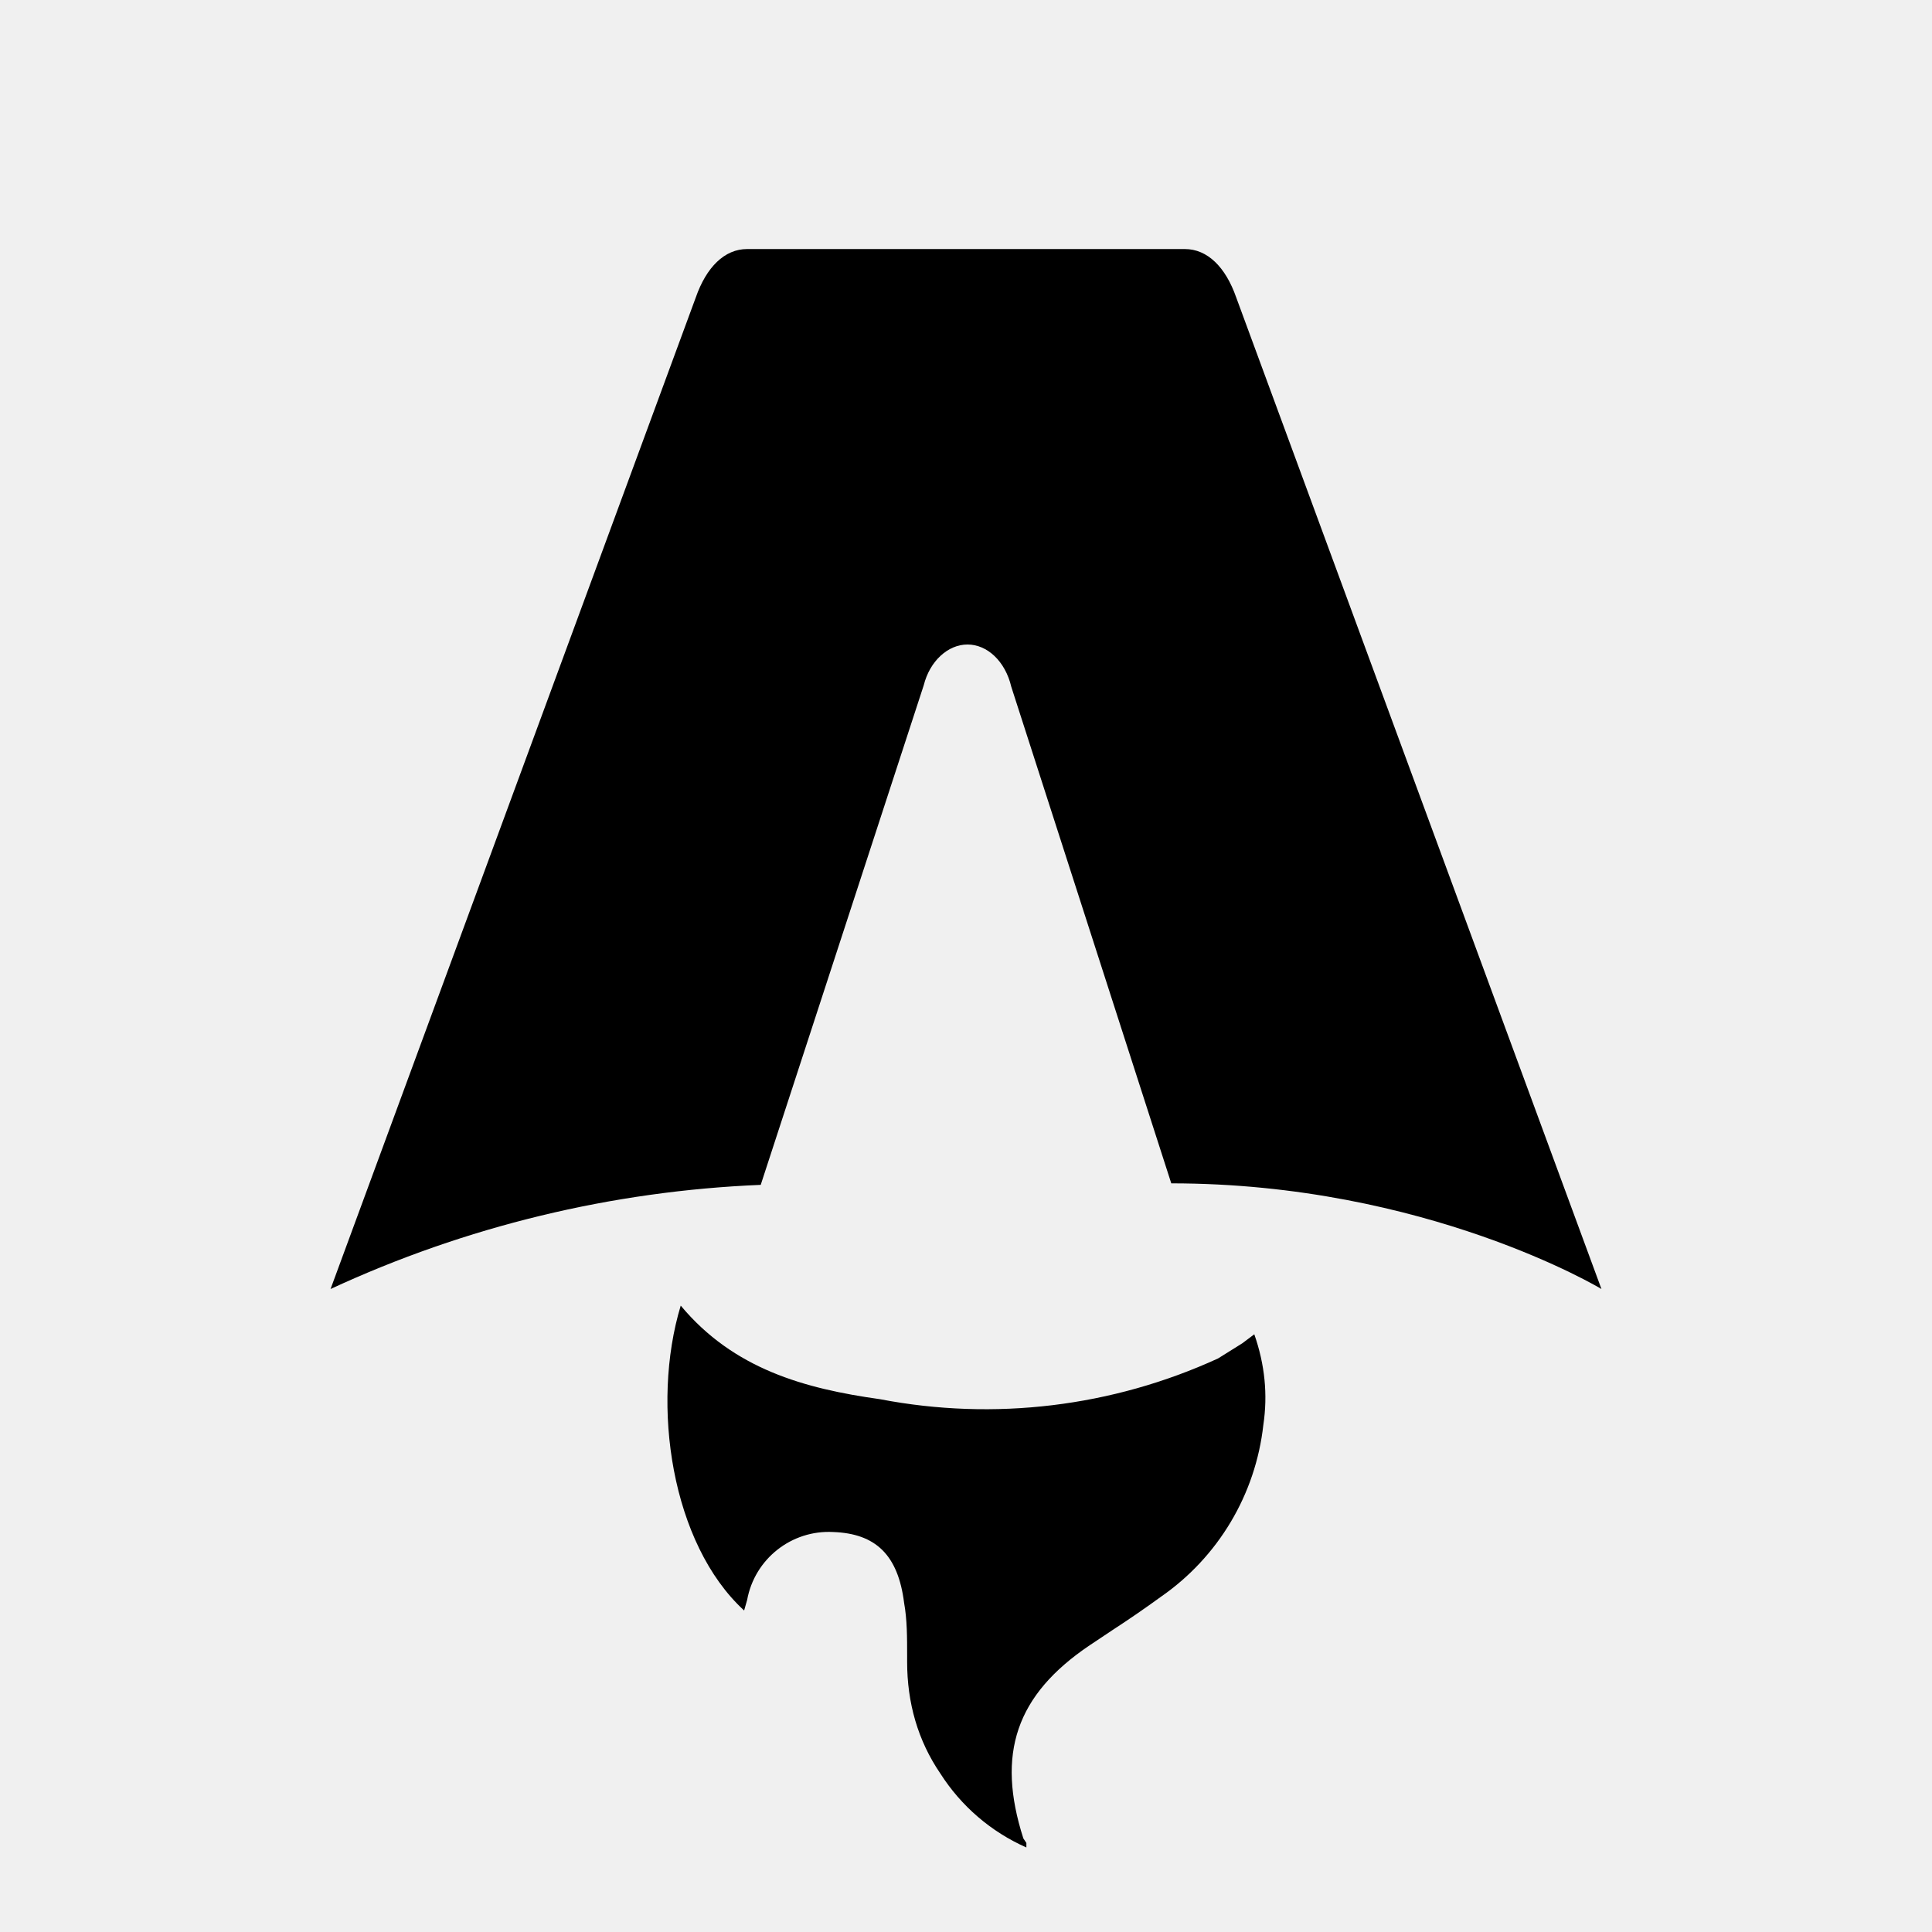
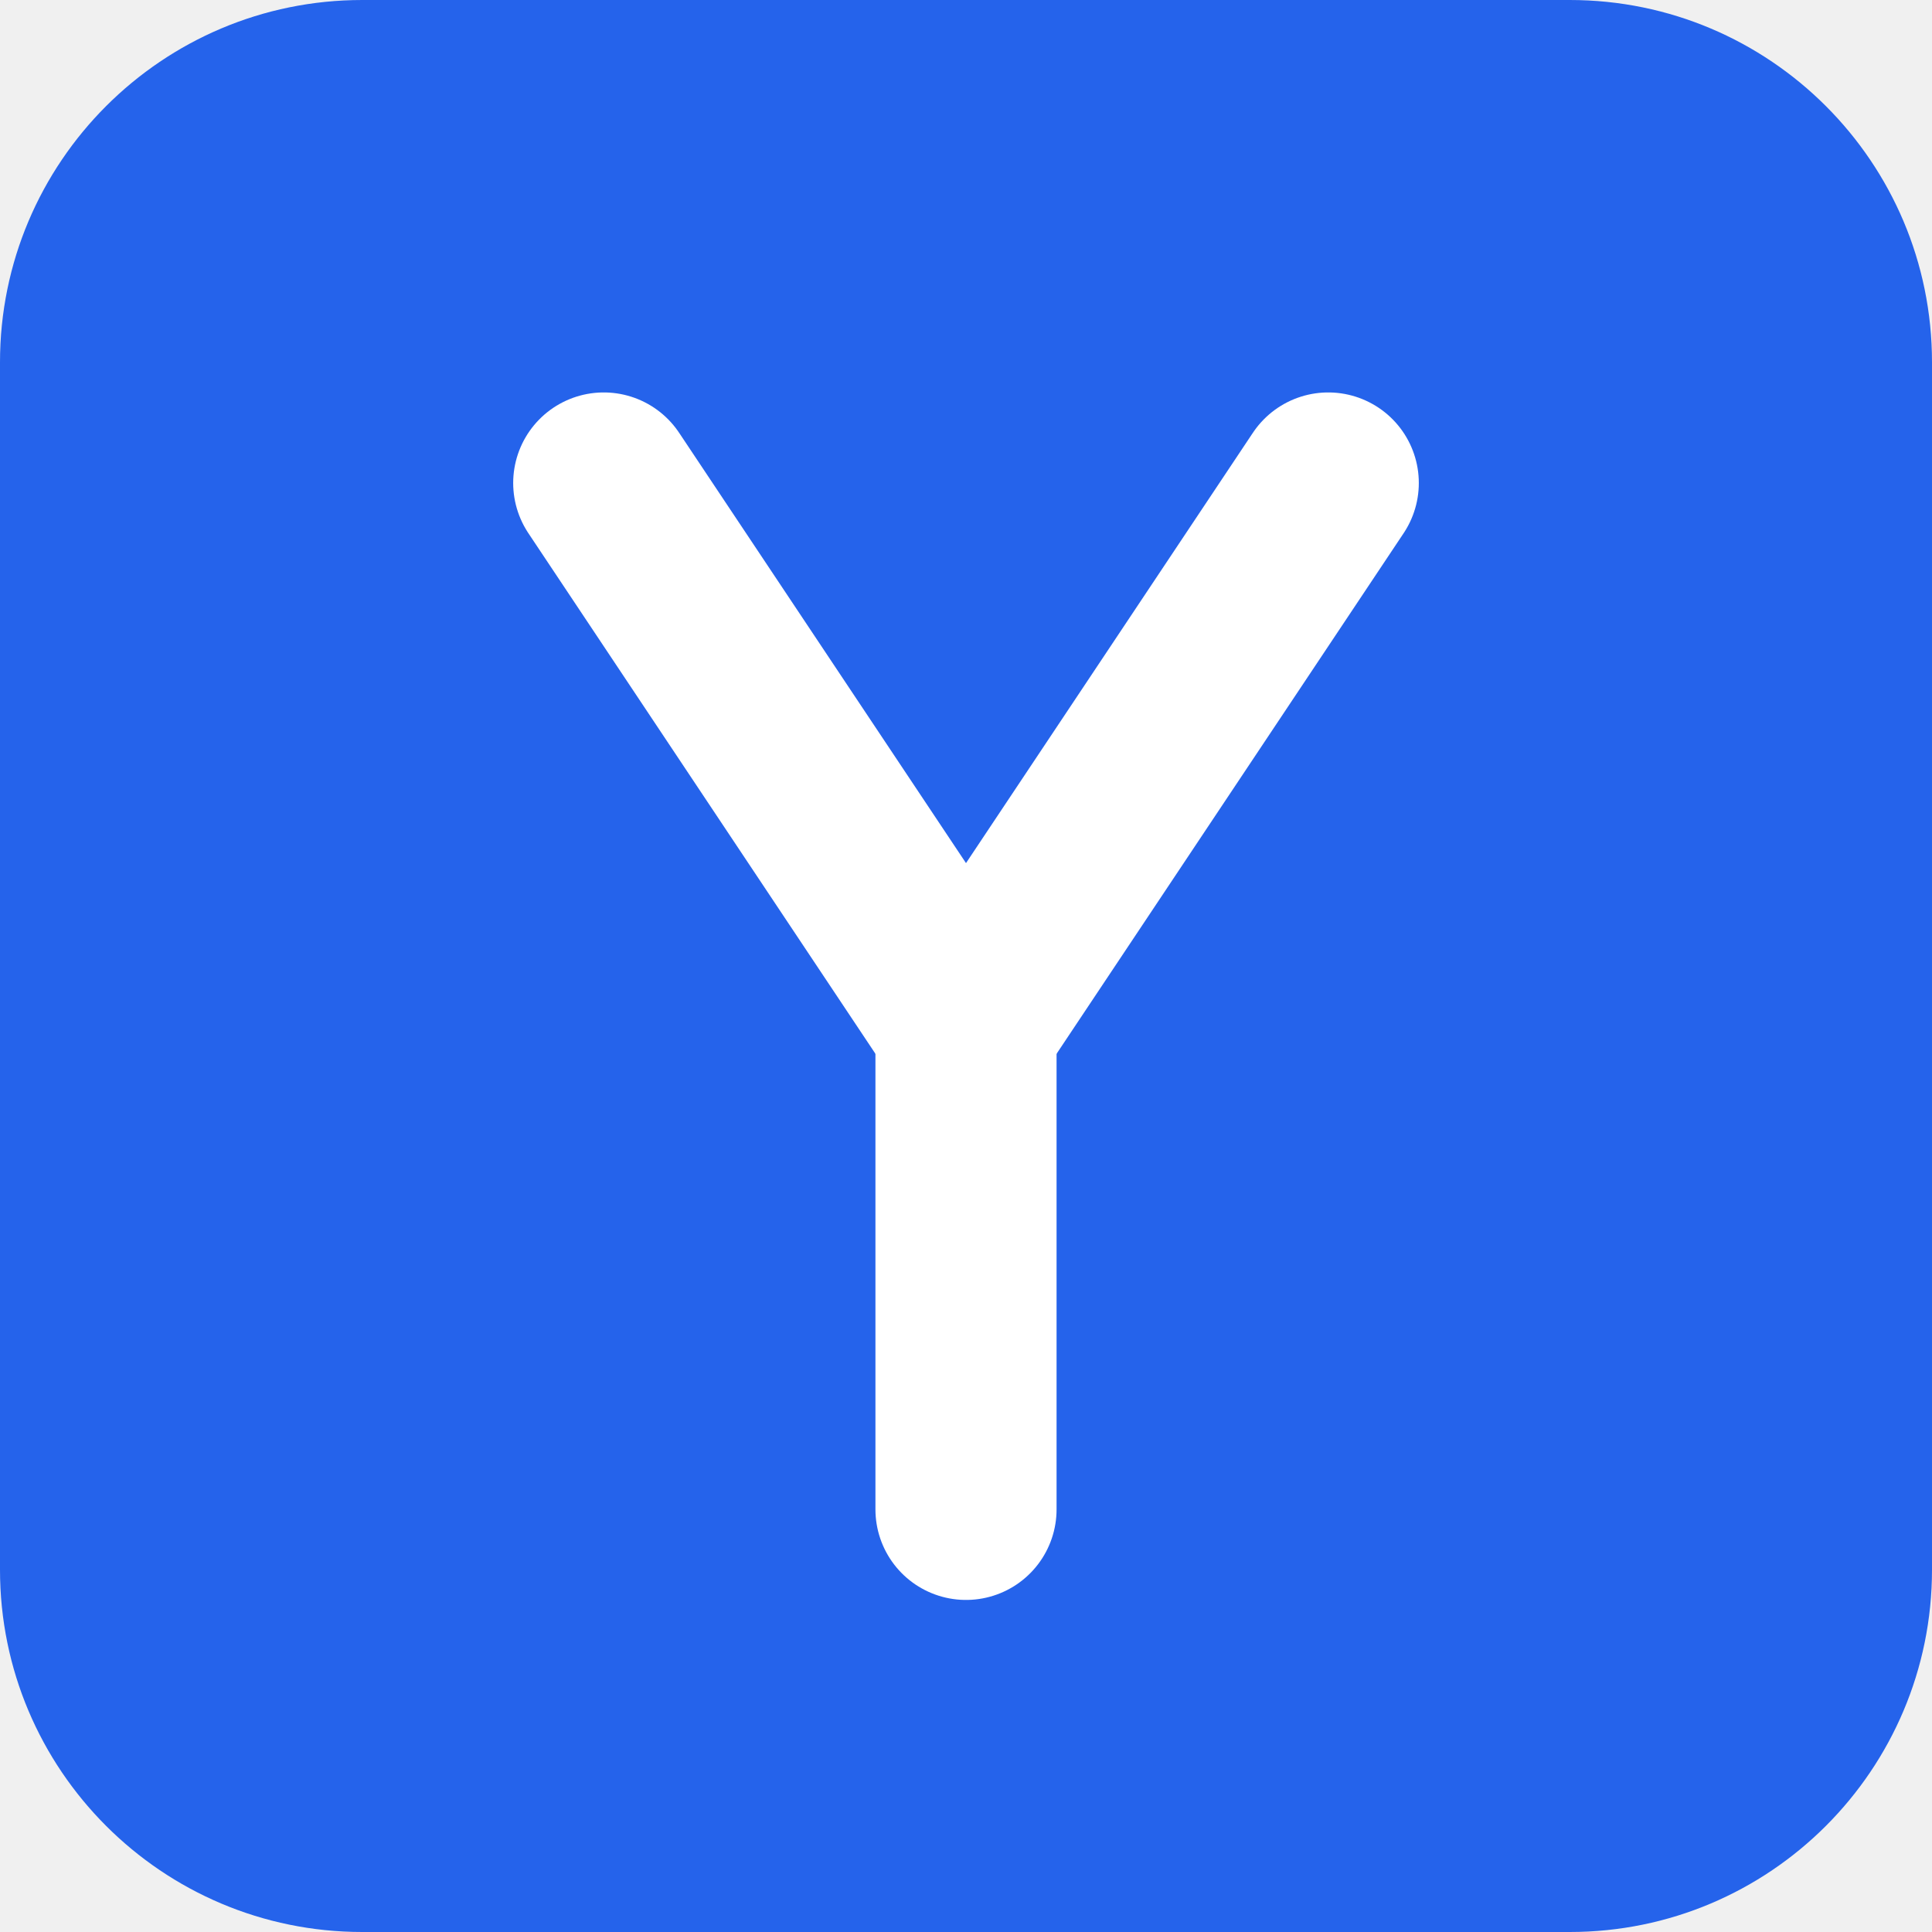
- <svg xmlns="http://www.w3.org/2000/svg" fill="none" viewBox="0 0 128 128">
-   <path d="M50.4 78.5a75.1 75.1 0 0 0-28.5 6.9l24.2-65.7c.7-2 1.9-3.2 3.4-3.2h29c1.5 0 2.7 1.2 3.4 3.2l24.2 65.7s-11.6-7-28.5-7L67 45.5c-.4-1.7-1.6-2.8-2.9-2.8-1.3 0-2.5 1.1-2.9 2.7L50.4 78.5Zm-1.1 28.2Zm-4.2-20.2c-2 6.6-.6 15.8 4.2 20.2a17.5 17.5 0 0 1 .2-.7 5.5 5.5 0 0 1 5.7-4.5c2.8.1 4.3 1.5 4.7 4.7.2 1.1.2 2.3.2 3.5v.4c0 2.7.7 5.2 2.2 7.4a13 13 0 0 0 5.7 4.9v-.3l-.2-.3c-1.8-5.6-.5-9.5 4.4-12.8l1.5-1a73 73 0 0 0 3.2-2.2 16 16 0 0 0 6.8-11.4c.3-2 .1-4-.6-6l-.8.6-1.6 1a37 37 0 0 1-22.4 2.7c-5-.7-9.7-2-13.2-6.2Z" />
-   <style>
-         path { fill: #000; }
-         @media (prefers-color-scheme: dark) {
-             path { fill: #FFF; }
-         }
-     </style>
+ <svg xmlns="http://www.w3.org/2000/svg" viewBox="0 0 64 64">
+   <rect width="64" height="64" rx="12" fill="#2563eb" />
+   <path d="M20 16 L32 34 L44 16" stroke="#ffffff" stroke-width="6" stroke-linecap="round" stroke-linejoin="round" fill="none" />
+   <line x1="32" y1="34" x2="32" y2="50" stroke="#ffffff" stroke-width="6" stroke-linecap="round" />
</svg>
